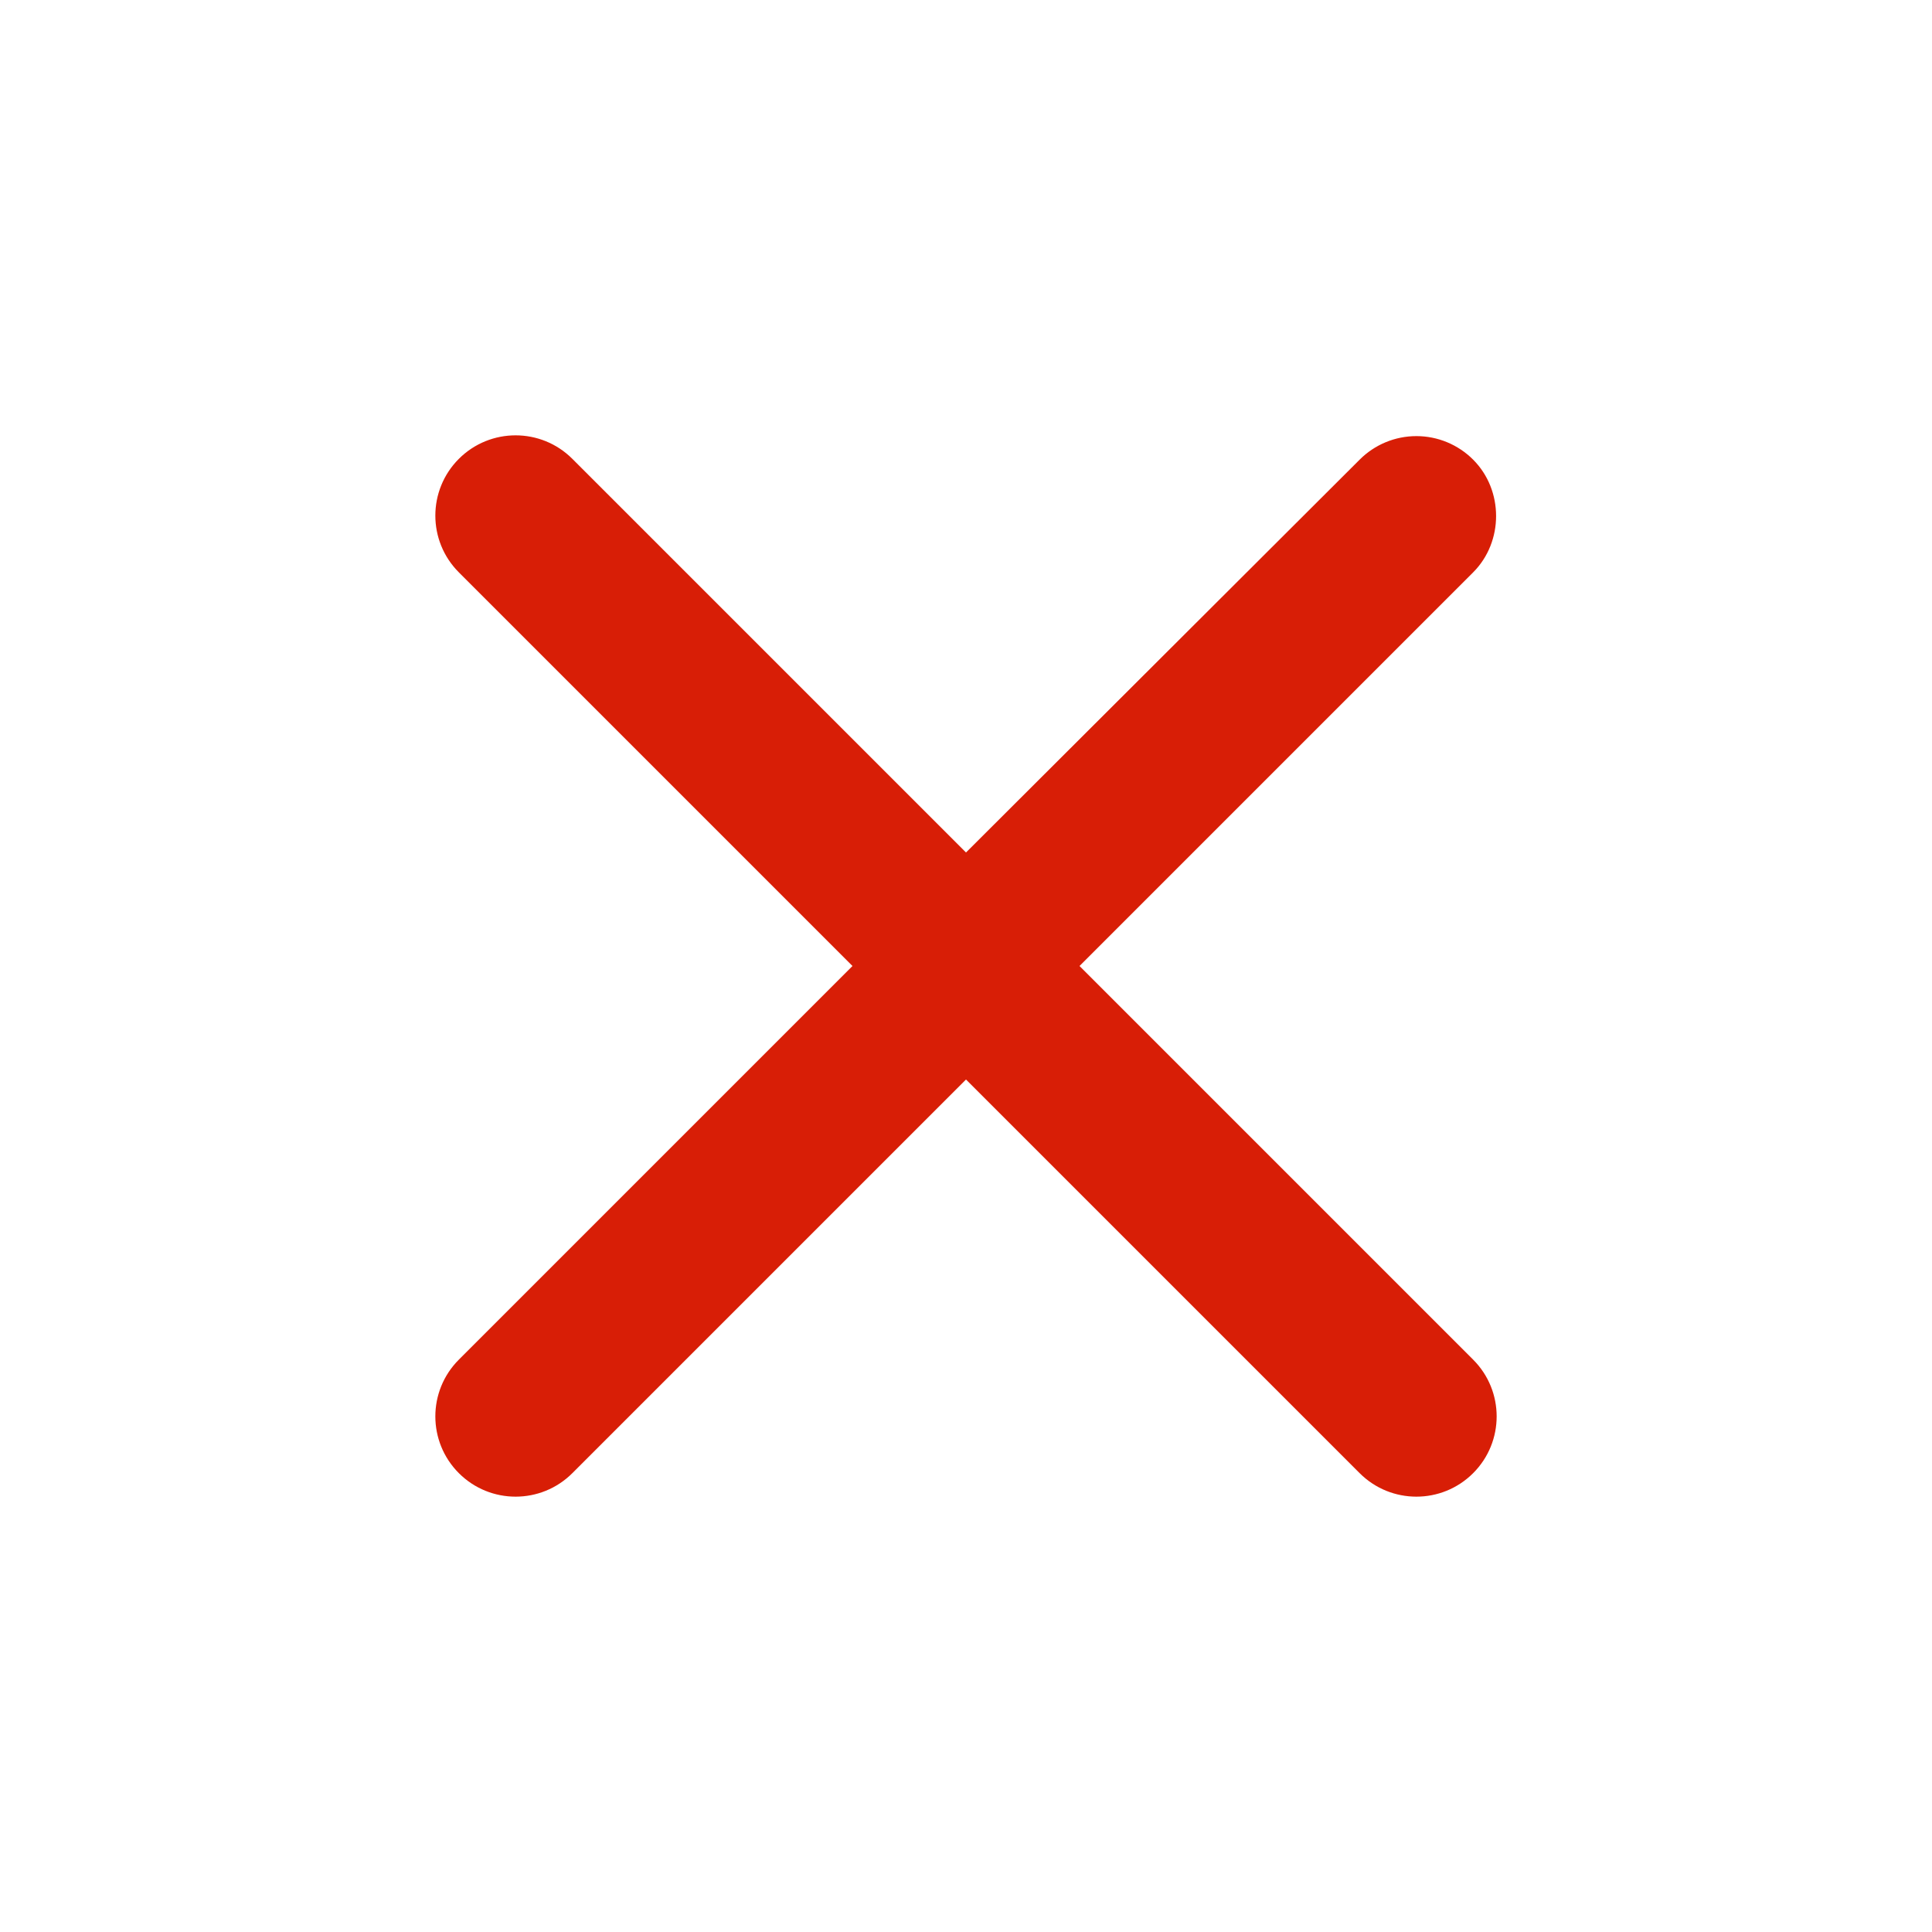
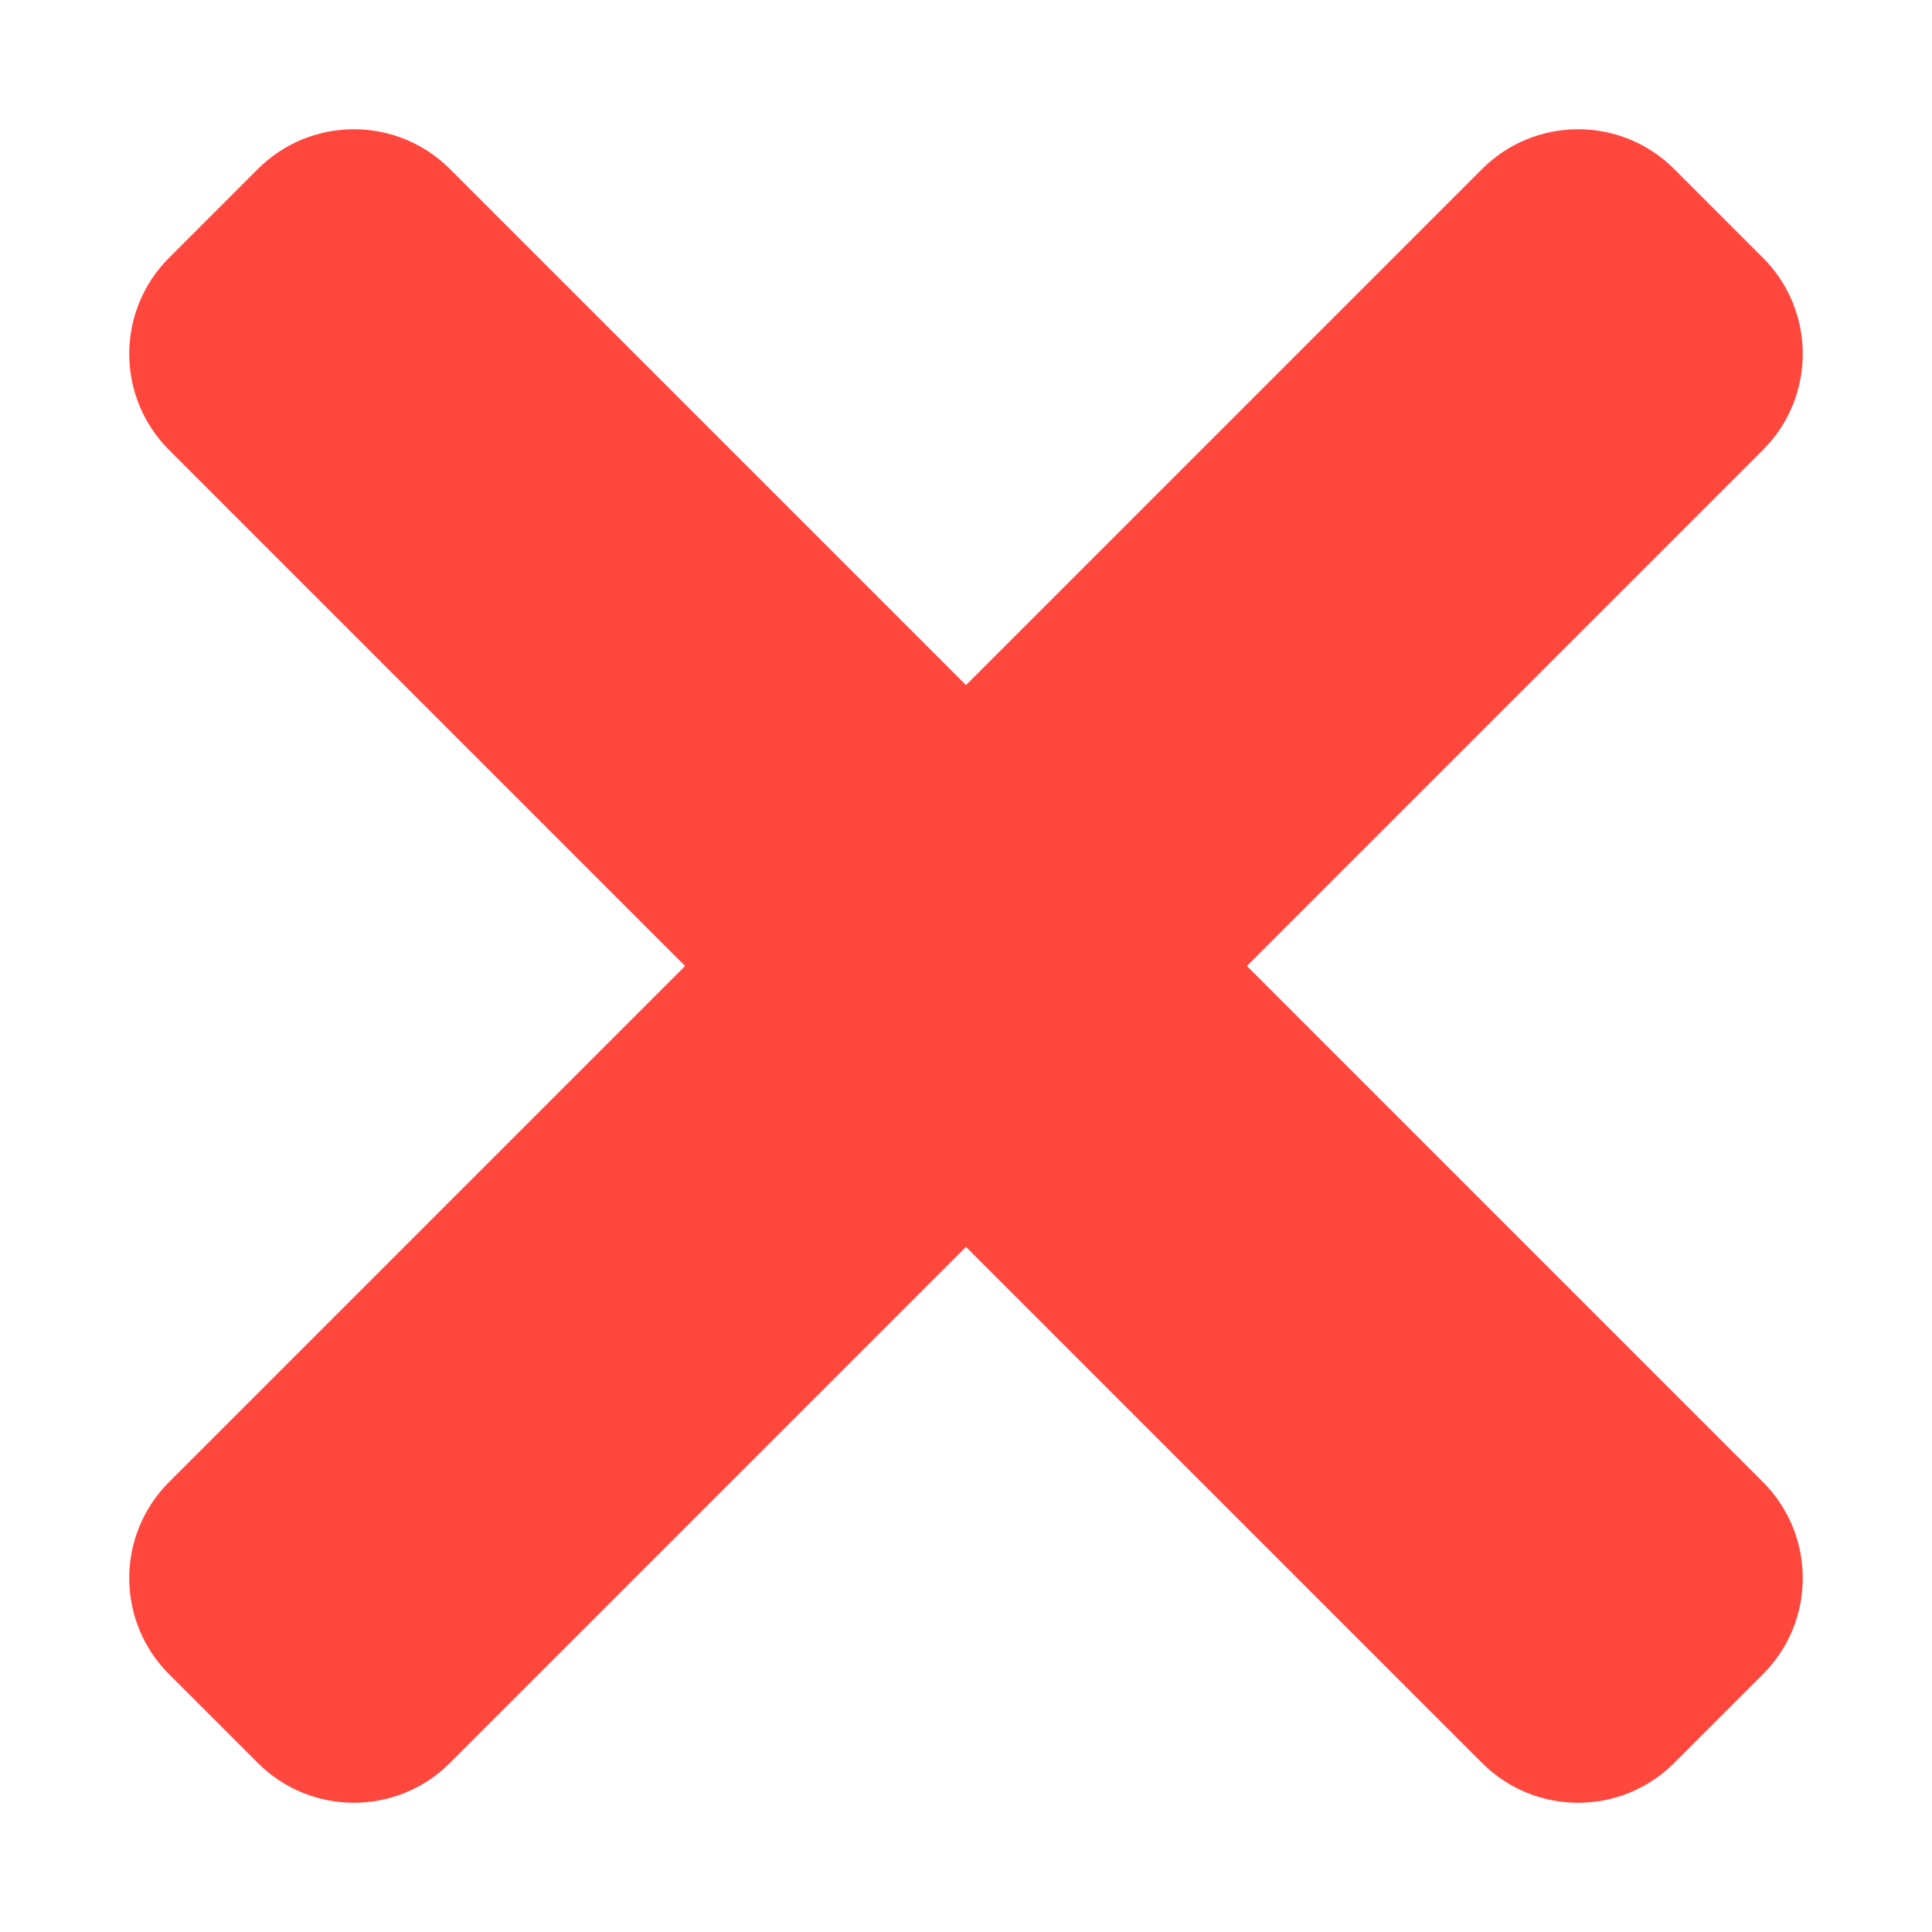
- <svg xmlns="http://www.w3.org/2000/svg" width="32" height="32" viewBox="0 0 24 24">
-   <path fill="#d81e06" d="M18.3 5.71a.996.996 0 0 0-1.41 0L12 10.59L7.11 5.7A.996.996 0 1 0 5.7 7.11L10.59 12L5.7 16.89a.996.996 0 1 0 1.41 1.41L12 13.41l4.89 4.89a.996.996 0 1 0 1.41-1.41L13.41 12l4.89-4.89c.38-.38.38-1.02 0-1.4z" />
+ <svg xmlns="http://www.w3.org/2000/svg" width="32" height="32" viewBox="0 0 512 512">
+   <path fill="#FF473E" d="m330.443 256l136.765-136.765c14.058-14.058 14.058-36.85 0-50.908l-23.535-23.535c-14.058-14.058-36.85-14.058-50.908 0L256 181.557L119.235 44.792c-14.058-14.058-36.85-14.058-50.908 0L44.792 68.327c-14.058 14.058-14.058 36.85 0 50.908L181.557 256L44.792 392.765c-14.058 14.058-14.058 36.85 0 50.908l23.535 23.535c14.058 14.058 36.85 14.058 50.908 0L256 330.443l136.765 136.765c14.058 14.058 36.85 14.058 50.908 0l23.535-23.535c14.058-14.058 14.058-36.85 0-50.908L330.443 256z" />
</svg>
